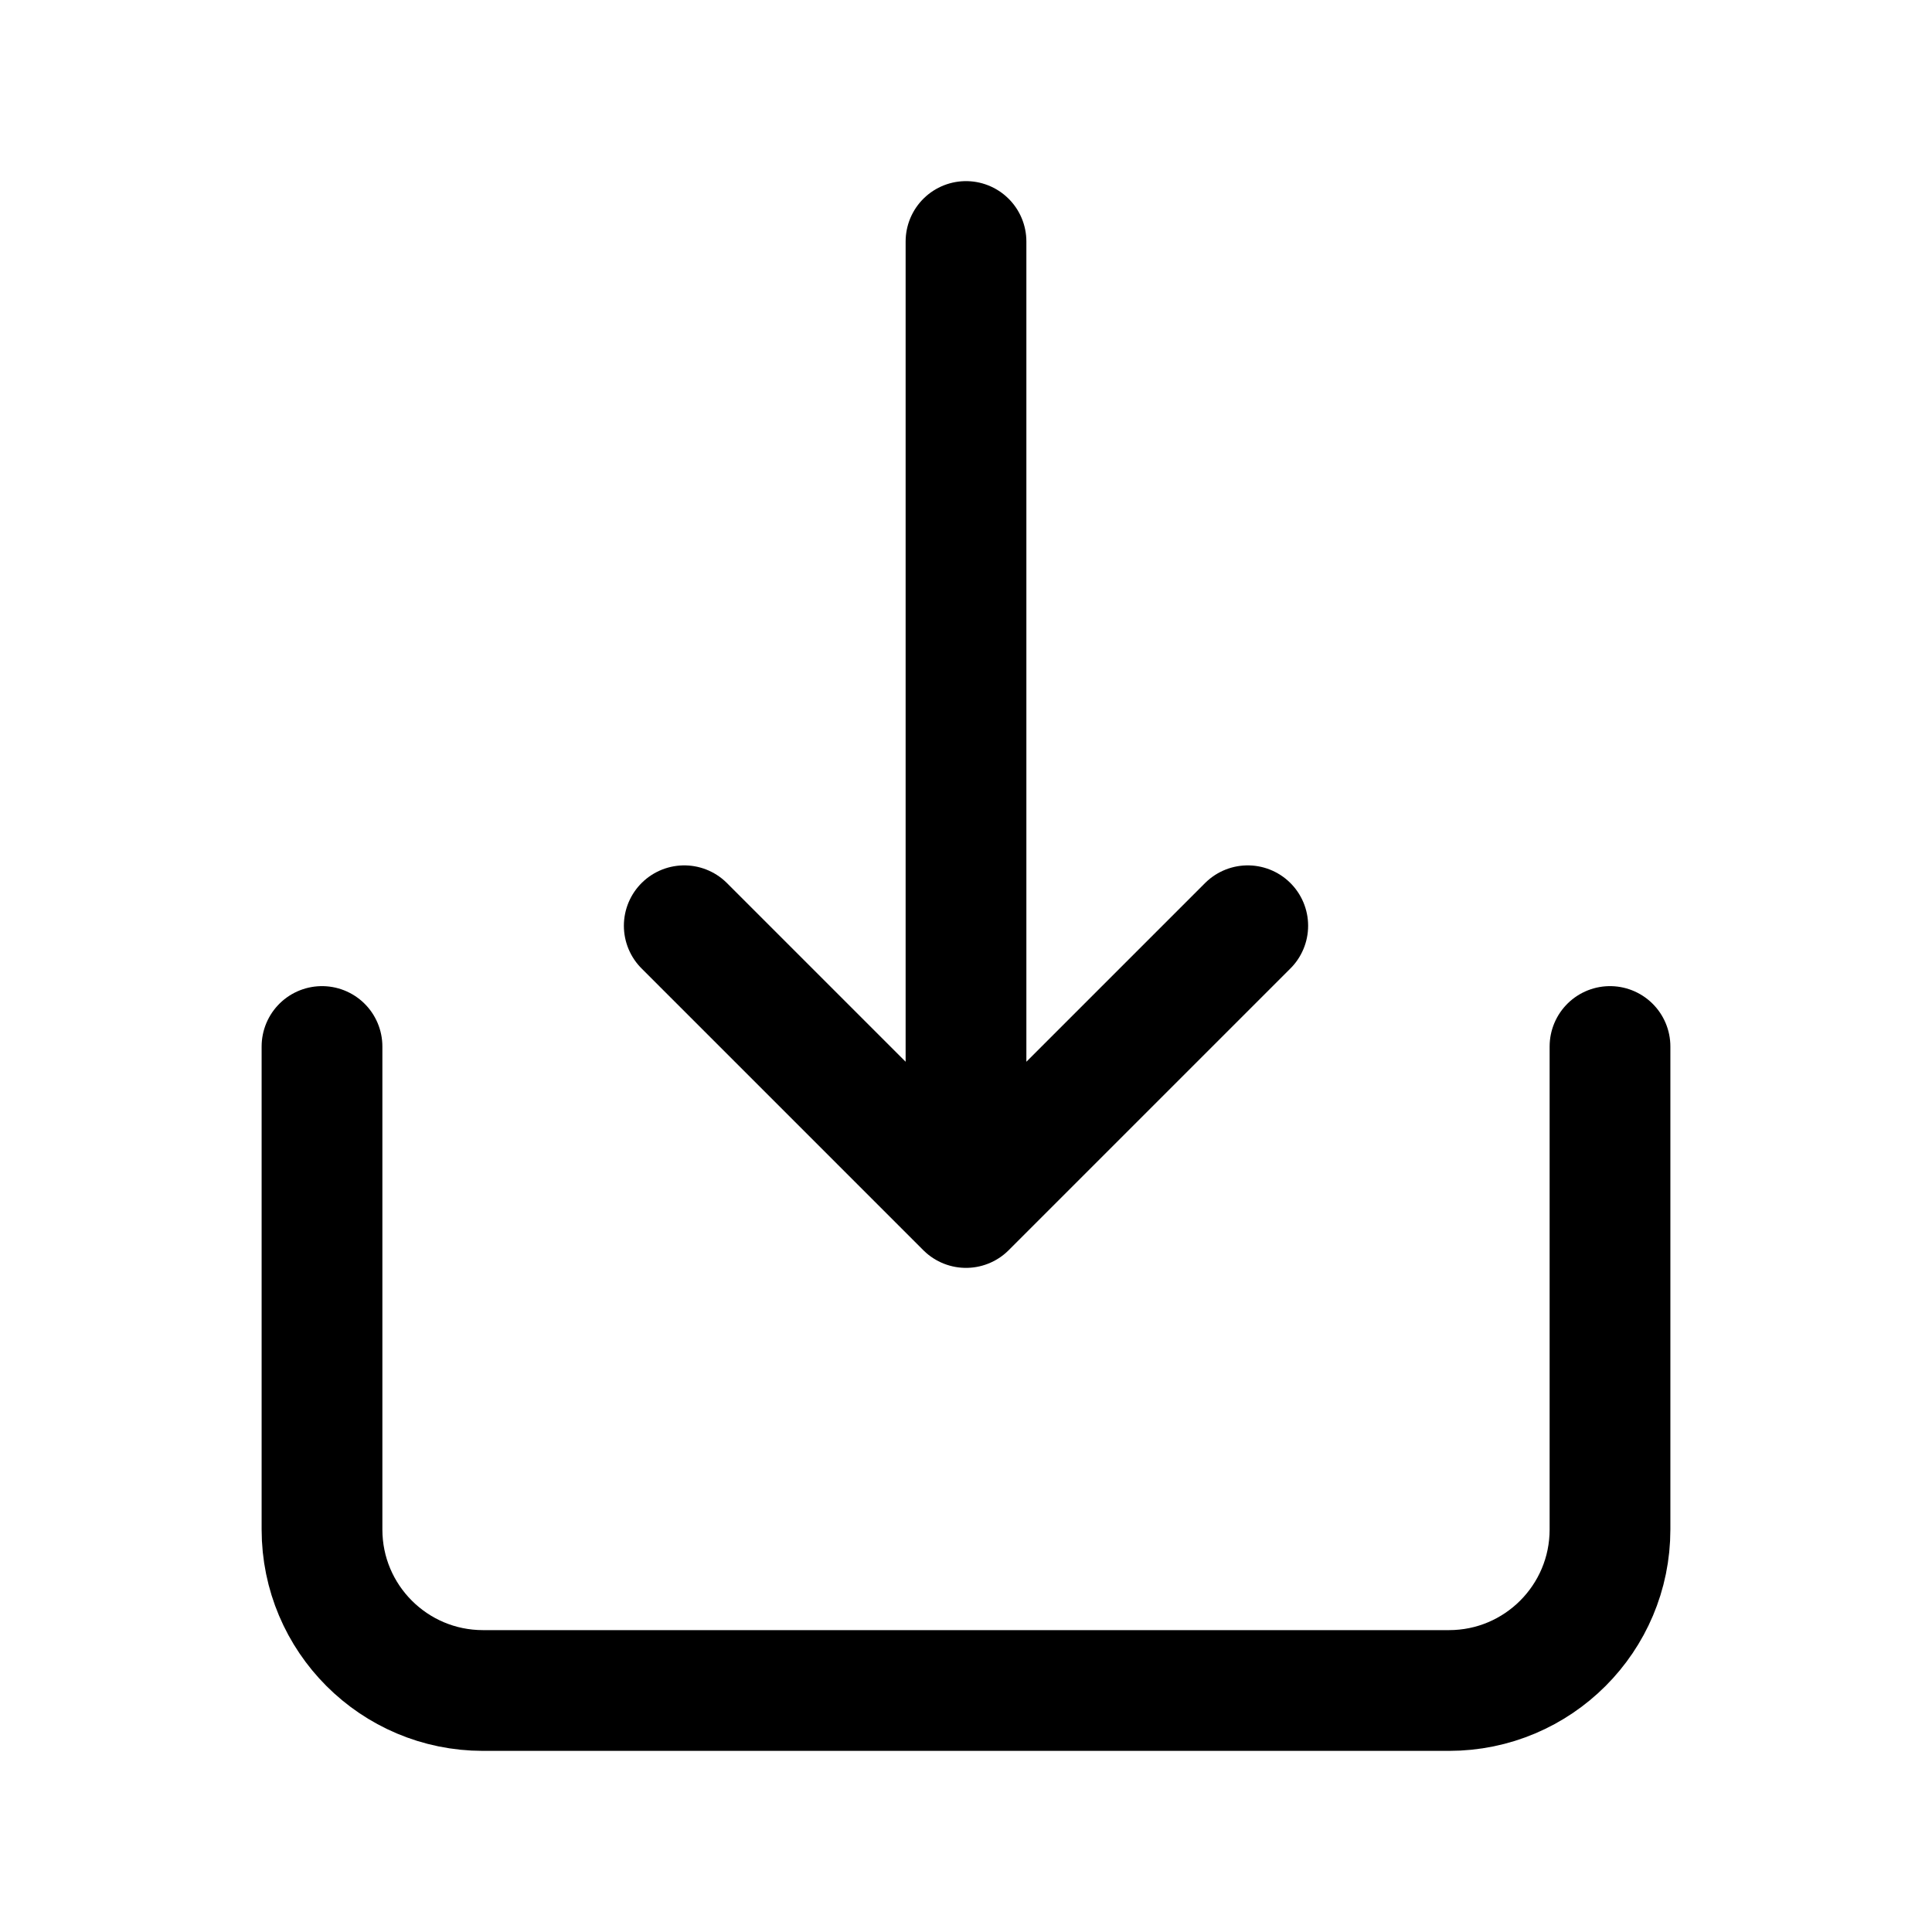
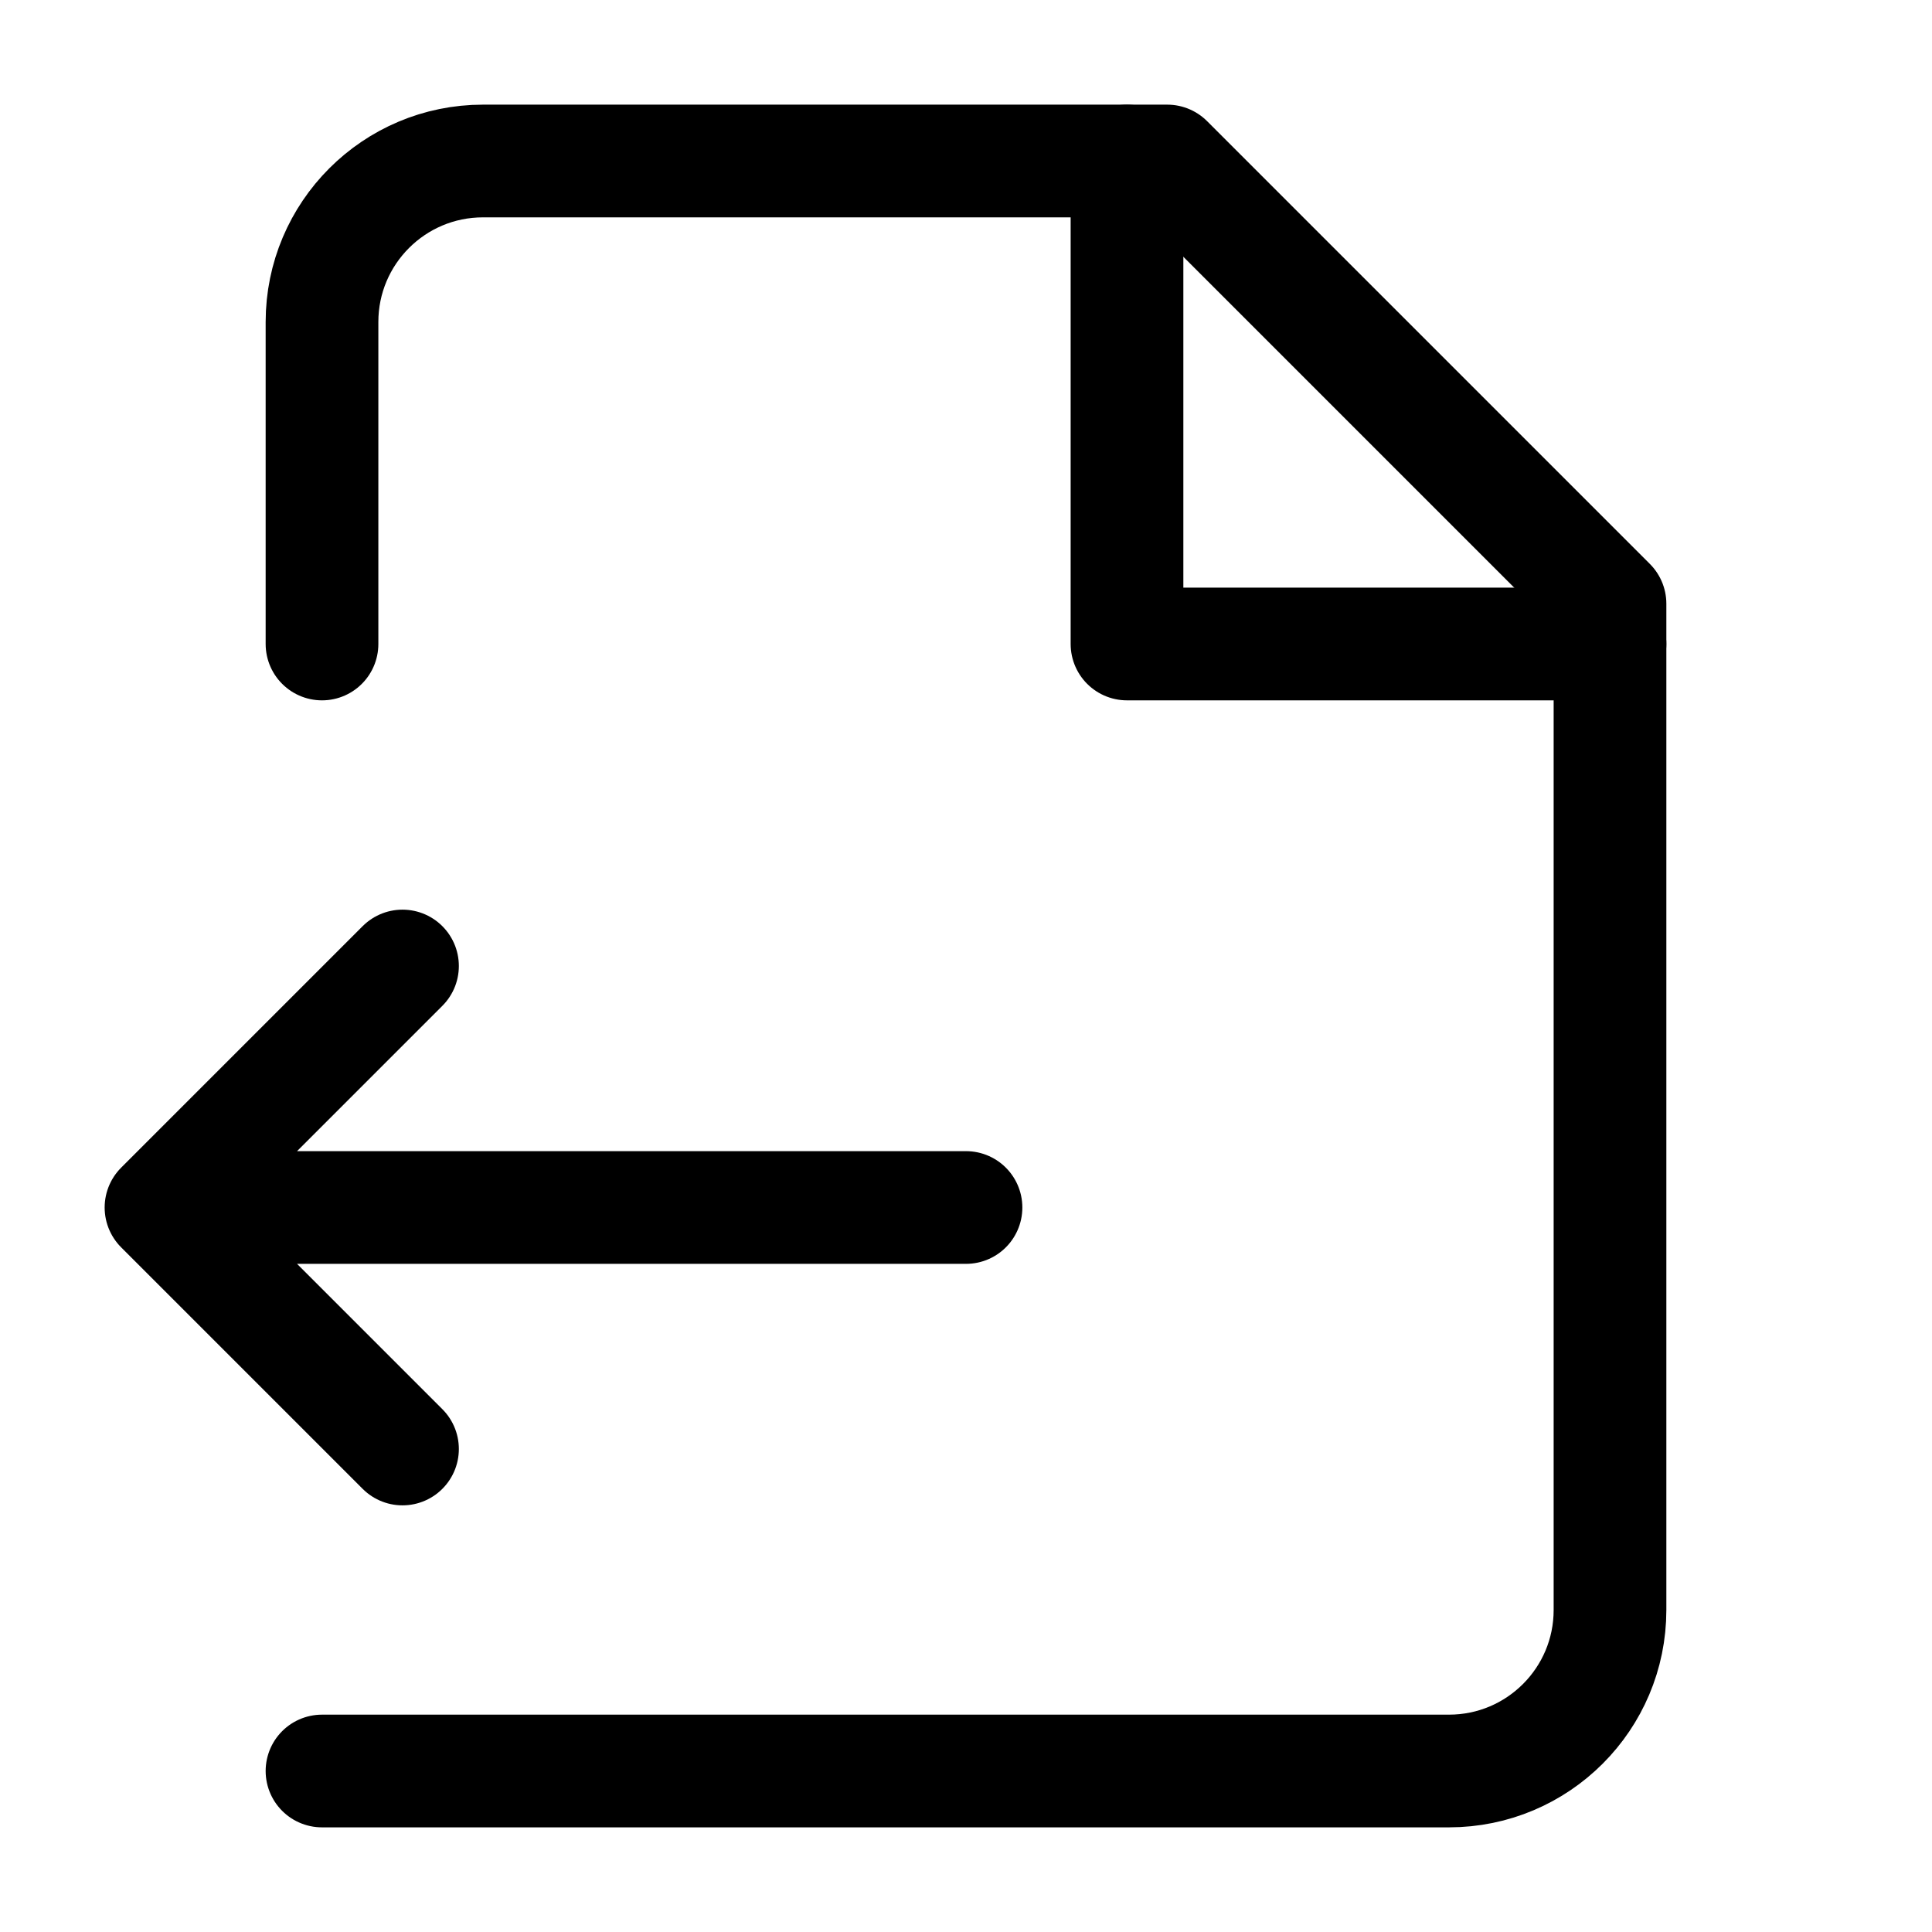
<svg xmlns="http://www.w3.org/2000/svg" width="15" height="15" viewBox="0 0 24 24">
-   <path fill="none" stroke="currentColor" stroke-linecap="round" stroke-linejoin="round" stroke-width="1.5" d="M4 13v6a2 2 0 0 0 2 2h12a2 2 0 0 0 2-2v-6M12 3v12m0 0l-3.5-3.5M12 15l3.5-3.5" />
+   <g fill="none" stroke="currentColor" stroke-linecap="round" stroke-linejoin="round" stroke-width="1.4">
+     <path d="M4 22h14a2 2 0 0 0 2-2V7.5L14.5 2H6a2 2 0 0 0-2 2v4" />
+     <path d="M14 2v6h6M2 15h10m-7-3l-3 3l3 3" />
+   </g>
</svg>
